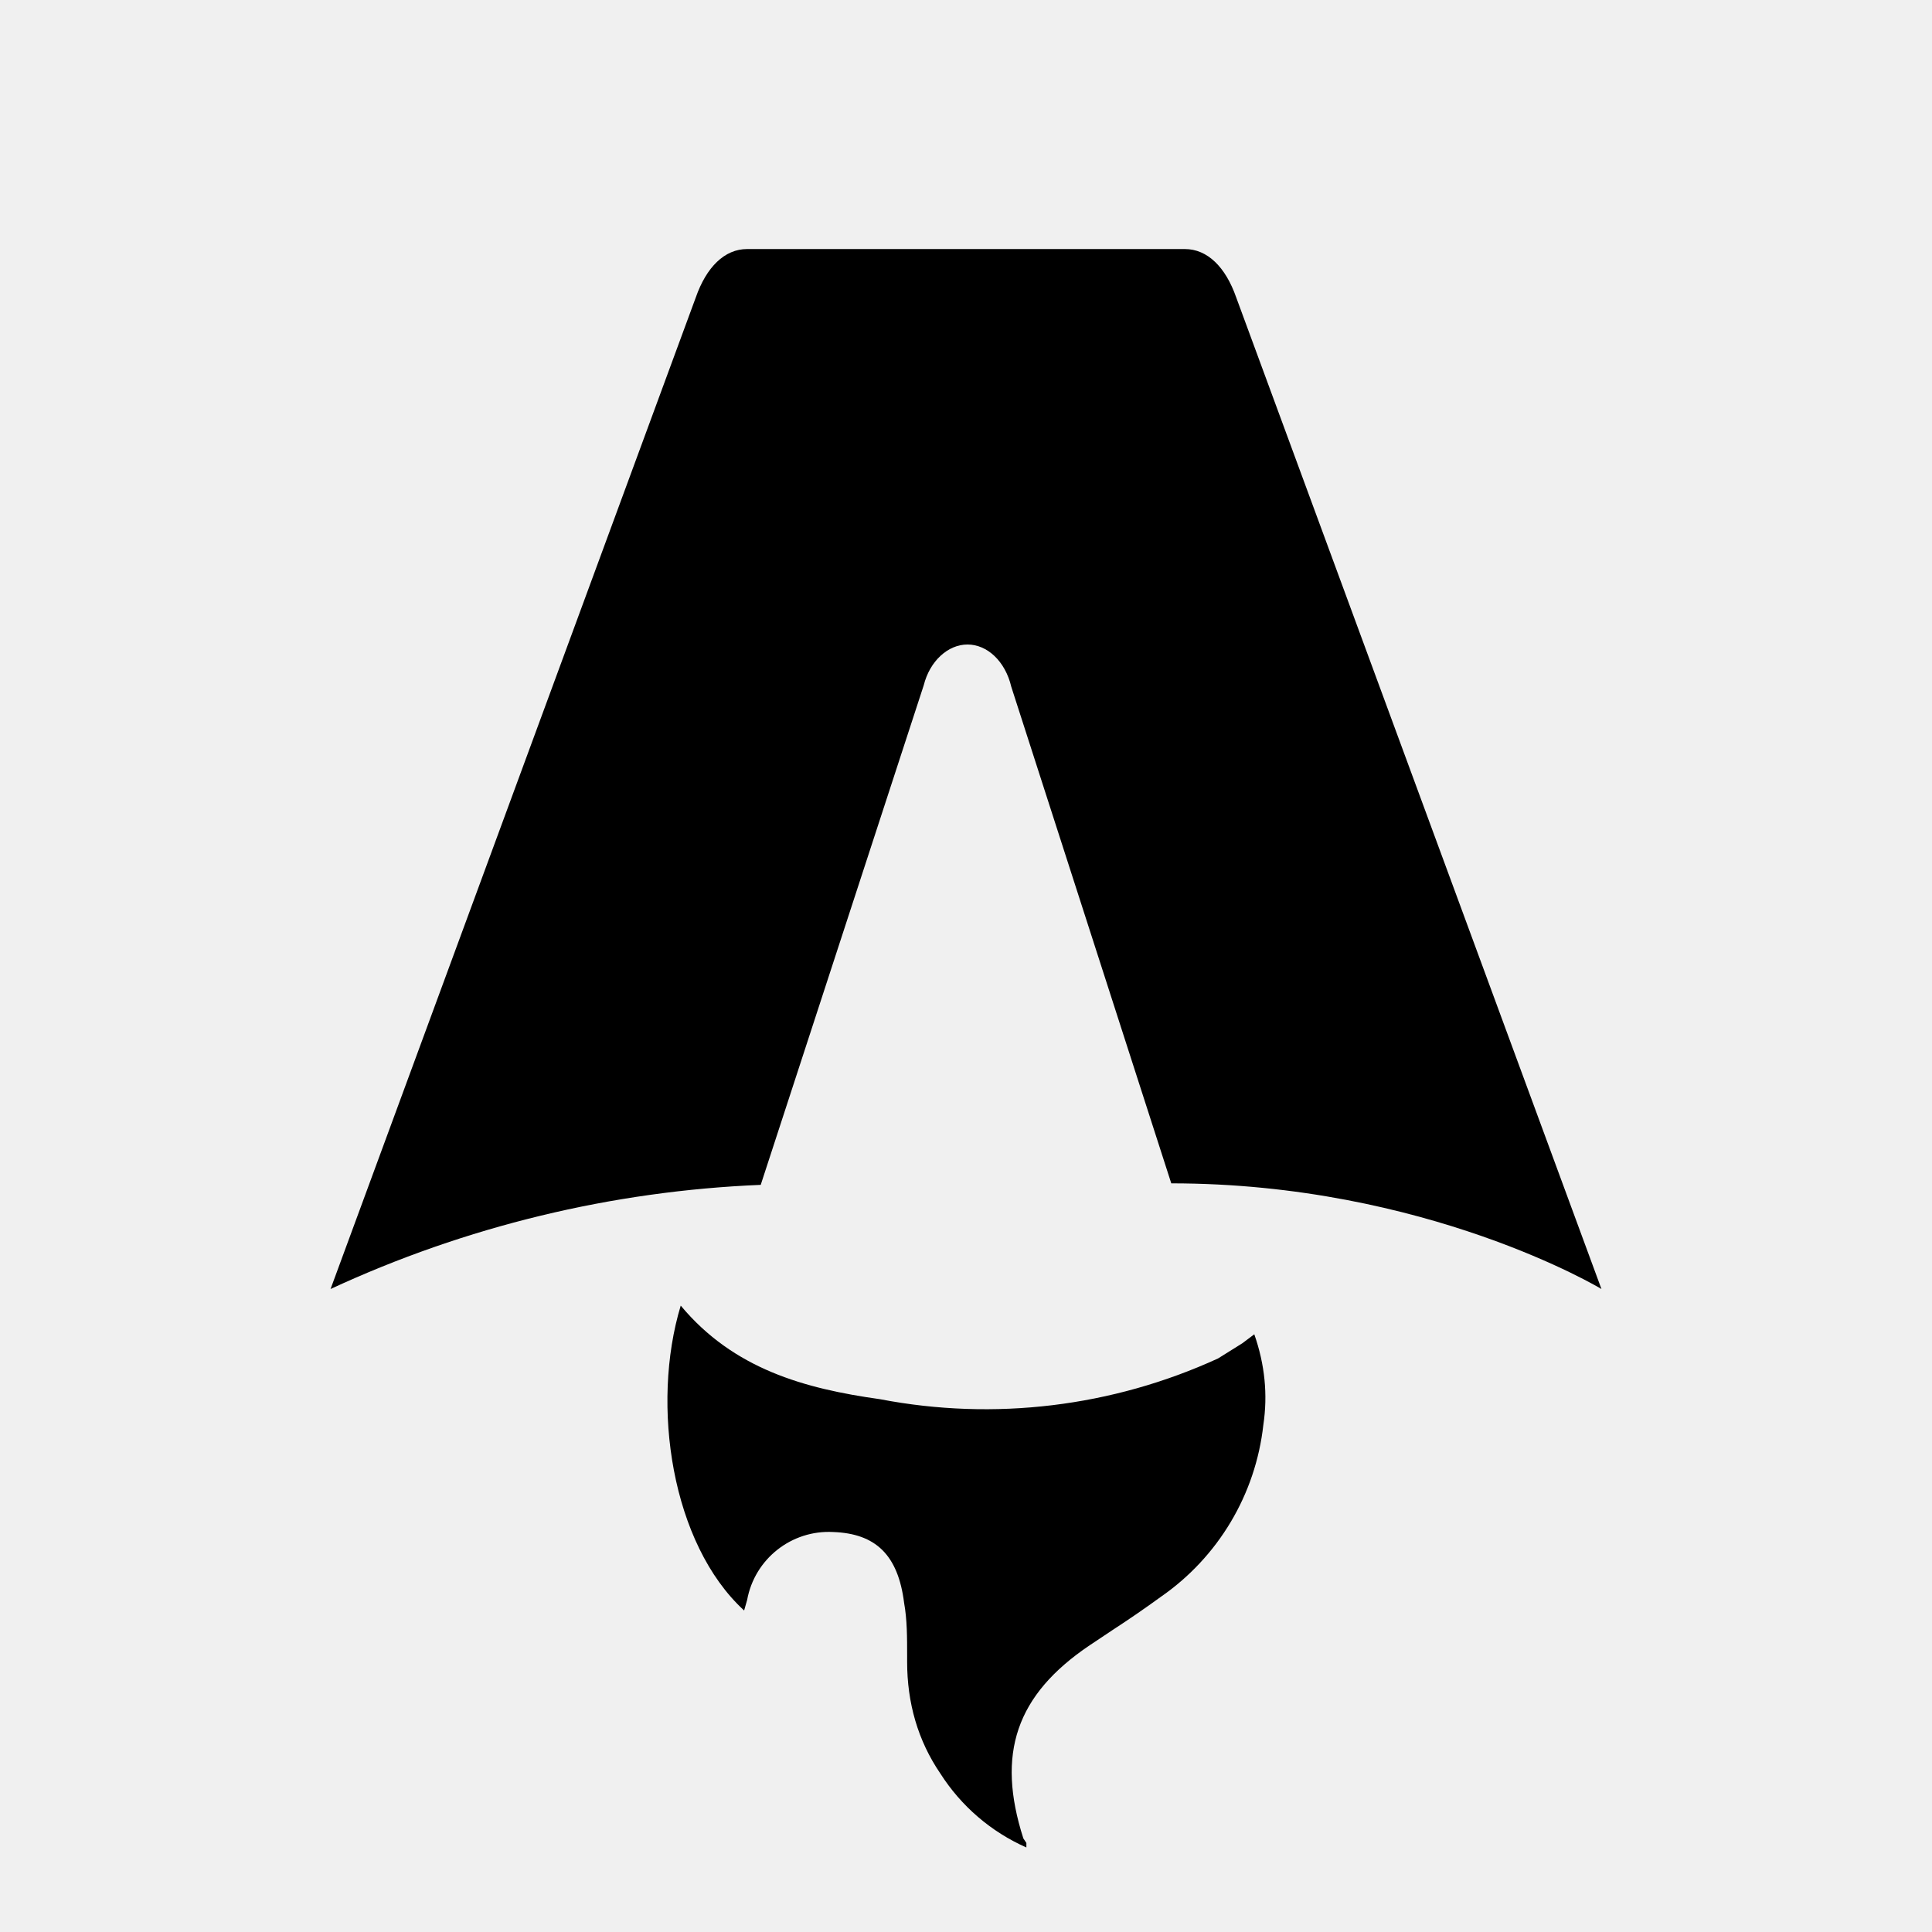
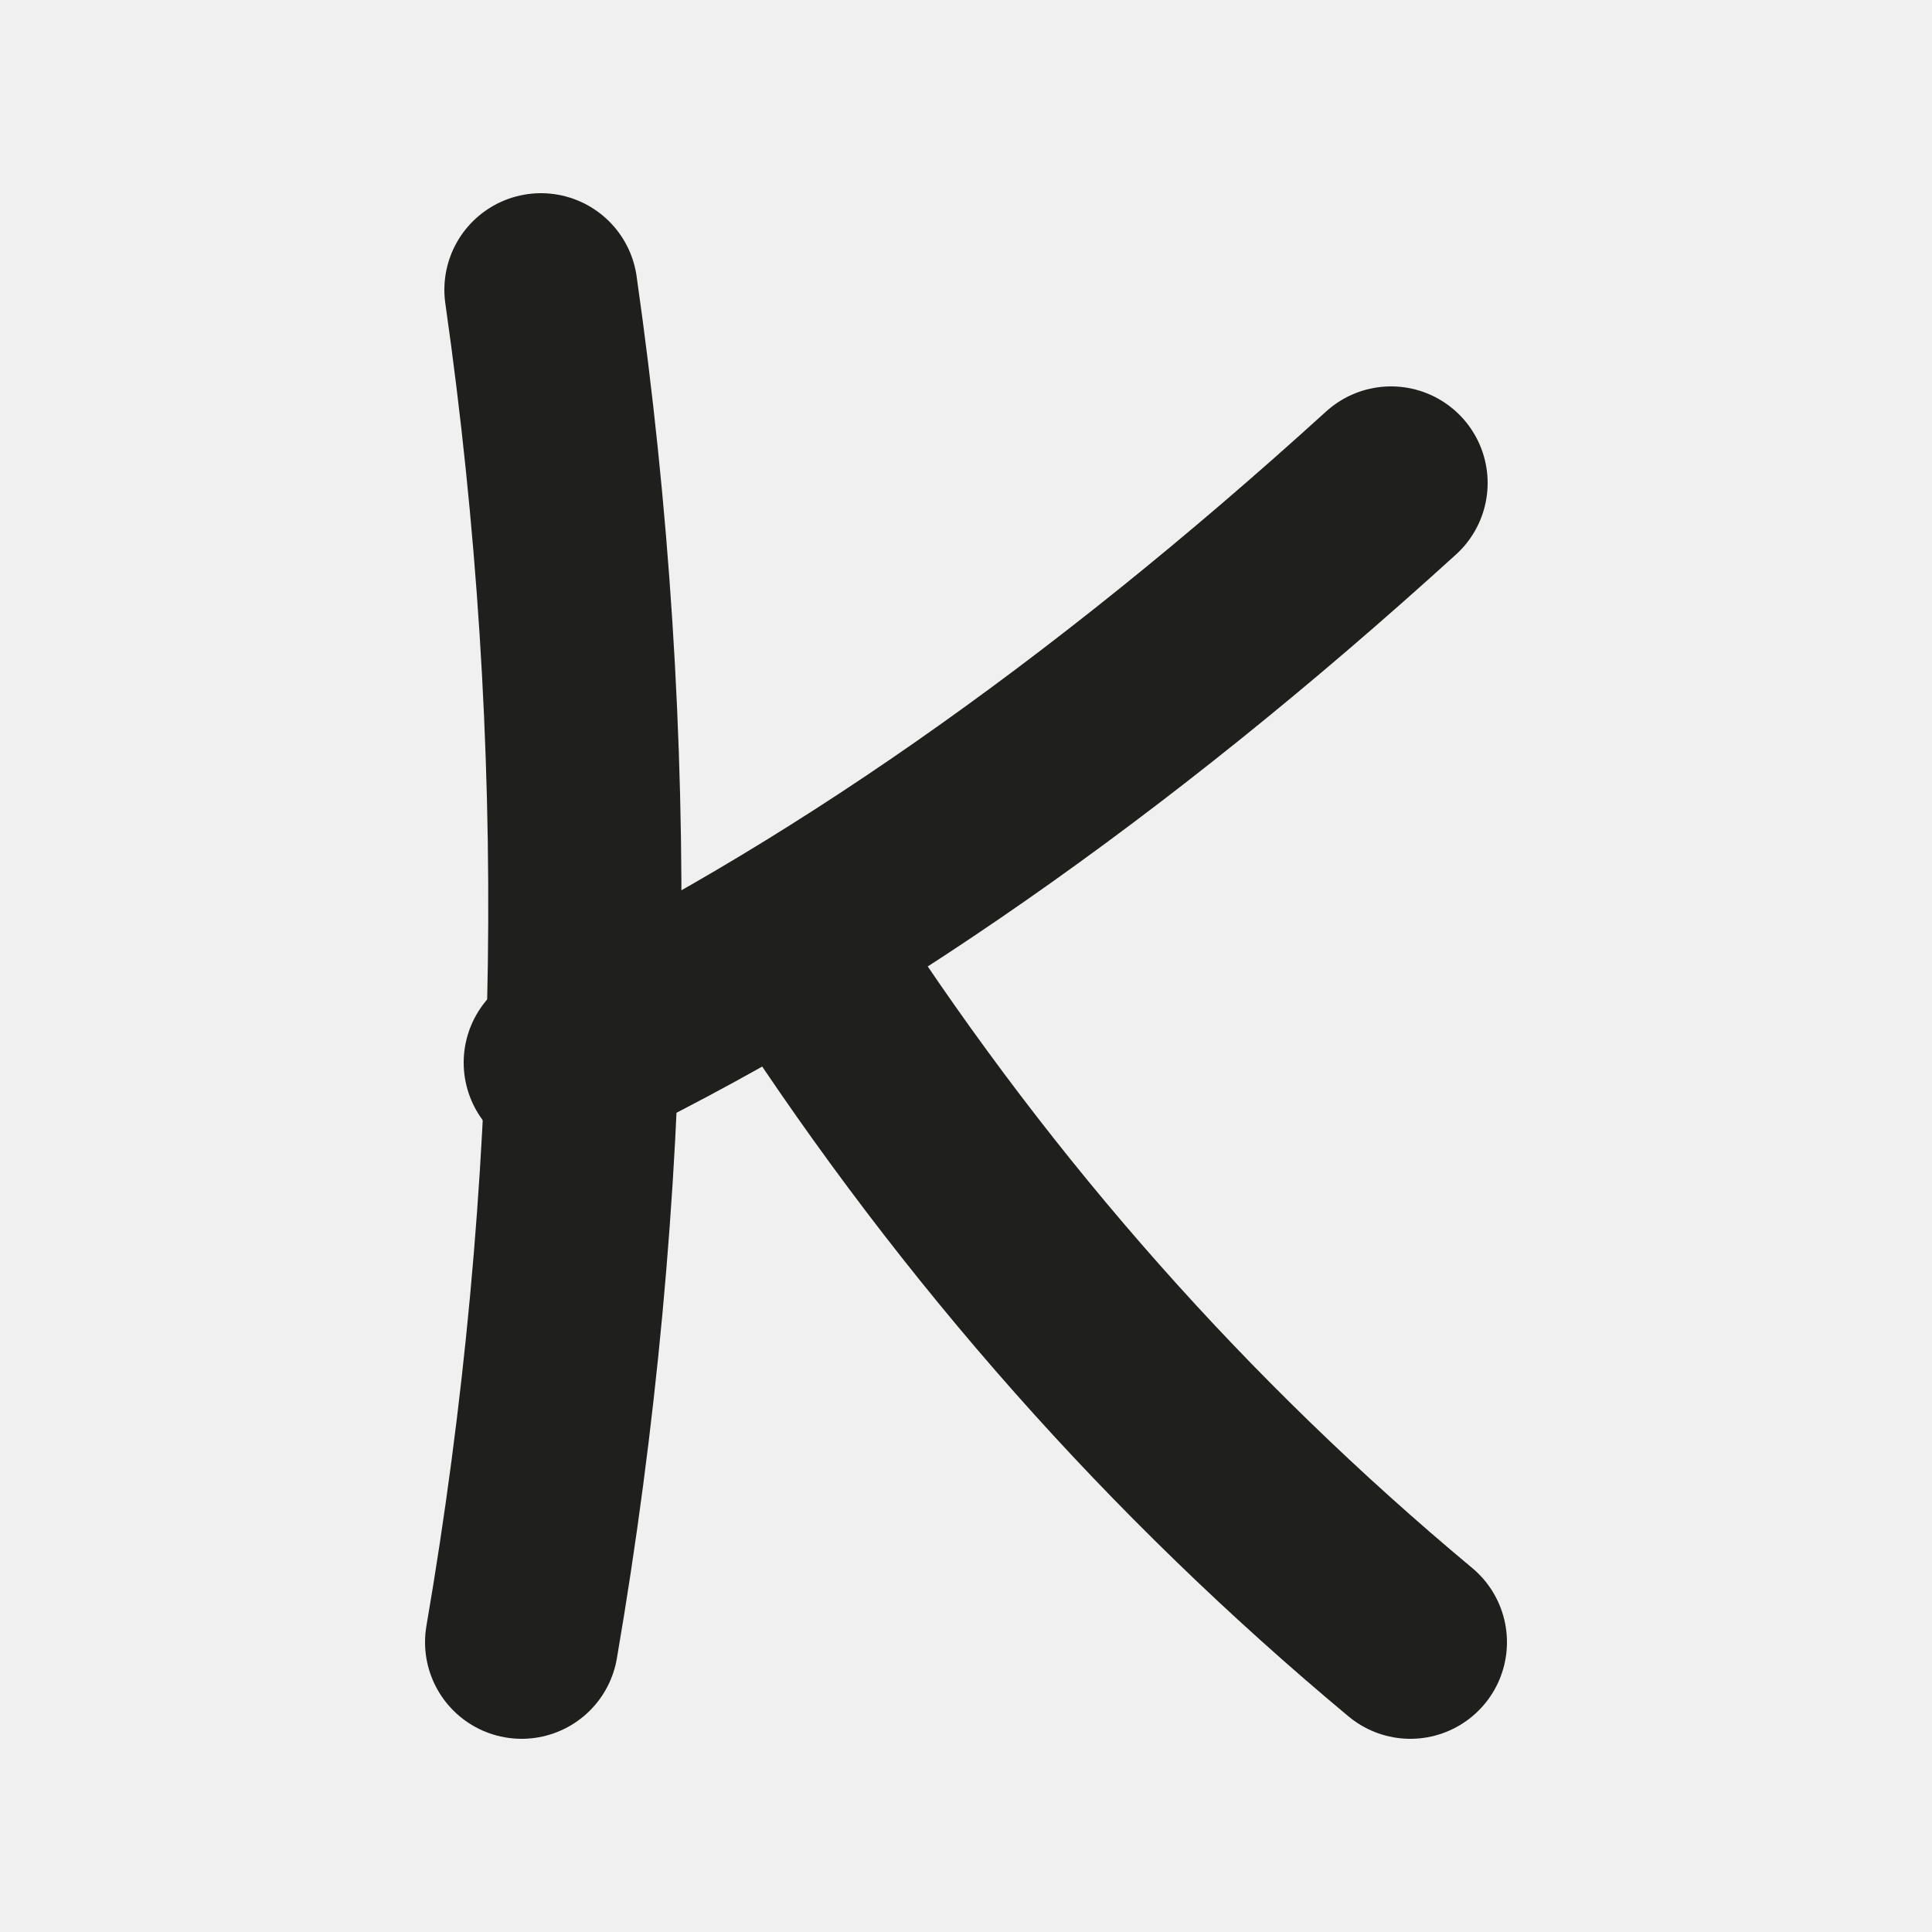
- <svg xmlns="http://www.w3.org/2000/svg" fill="none" viewBox="0 0 128 128">
-   <path d="M50.4 78.5a75.1 75.1 0 0 0-28.5 6.9l24.2-65.7c.7-2 1.9-3.2 3.4-3.2h29c1.5 0 2.7 1.2 3.4 3.2l24.2 65.7s-11.6-7-28.5-7L67 45.5c-.4-1.7-1.6-2.8-2.9-2.8-1.3 0-2.5 1.1-2.9 2.7L50.4 78.5Zm-1.1 28.2Zm-4.2-20.2c-2 6.6-.6 15.8 4.2 20.2a17.5 17.5 0 0 1 .2-.7 5.5 5.5 0 0 1 5.7-4.5c2.8.1 4.3 1.5 4.7 4.7.2 1.1.2 2.3.2 3.5v.4c0 2.7.7 5.2 2.2 7.4a13 13 0 0 0 5.7 4.9v-.3l-.2-.3c-1.8-5.6-.5-9.5 4.4-12.8l1.5-1a73 73 0 0 0 3.2-2.2 16 16 0 0 0 6.8-11.4c.3-2 .1-4-.6-6l-.8.6-1.6 1a37 37 0 0 1-22.4 2.7c-5-.7-9.7-2-13.2-6.2Z" />
+ <svg xmlns="http://www.w3.org/2000/svg" viewBox="0 0 100 100" fill="none">
  <style>
-         path { fill: #000; }
-         @media (prefers-color-scheme: dark) {
-             path { fill: #FFF; }
-         }
-     </style>
+     path { stroke: #1f1f1d; }
+     @media (prefers-color-scheme: dark) {
+       path { stroke: #F6EEDC; }
+     }
+   </style>
+   <path d="M28 15 Q33 50 27 85" stroke-width="10" stroke-linecap="round" />
+   <path d="M72 25 Q50 45 29 55" stroke-width="10" stroke-linecap="round" />
+   <path d="M42 50 Q55 70 73 85" stroke-width="10" stroke-linecap="round" />
+   <path d="M31 16 Q31 50 29 84" stroke-width="4" stroke-linecap="round" opacity="0.7" />
+   <path d="M70 23 Q50 48 31 56" stroke-width="4" stroke-linecap="round" opacity="0.7" />
+   <path d="M40 53 Q58 68 71 83" stroke-width="4" stroke-linecap="round" opacity="0.7" />
</svg>
